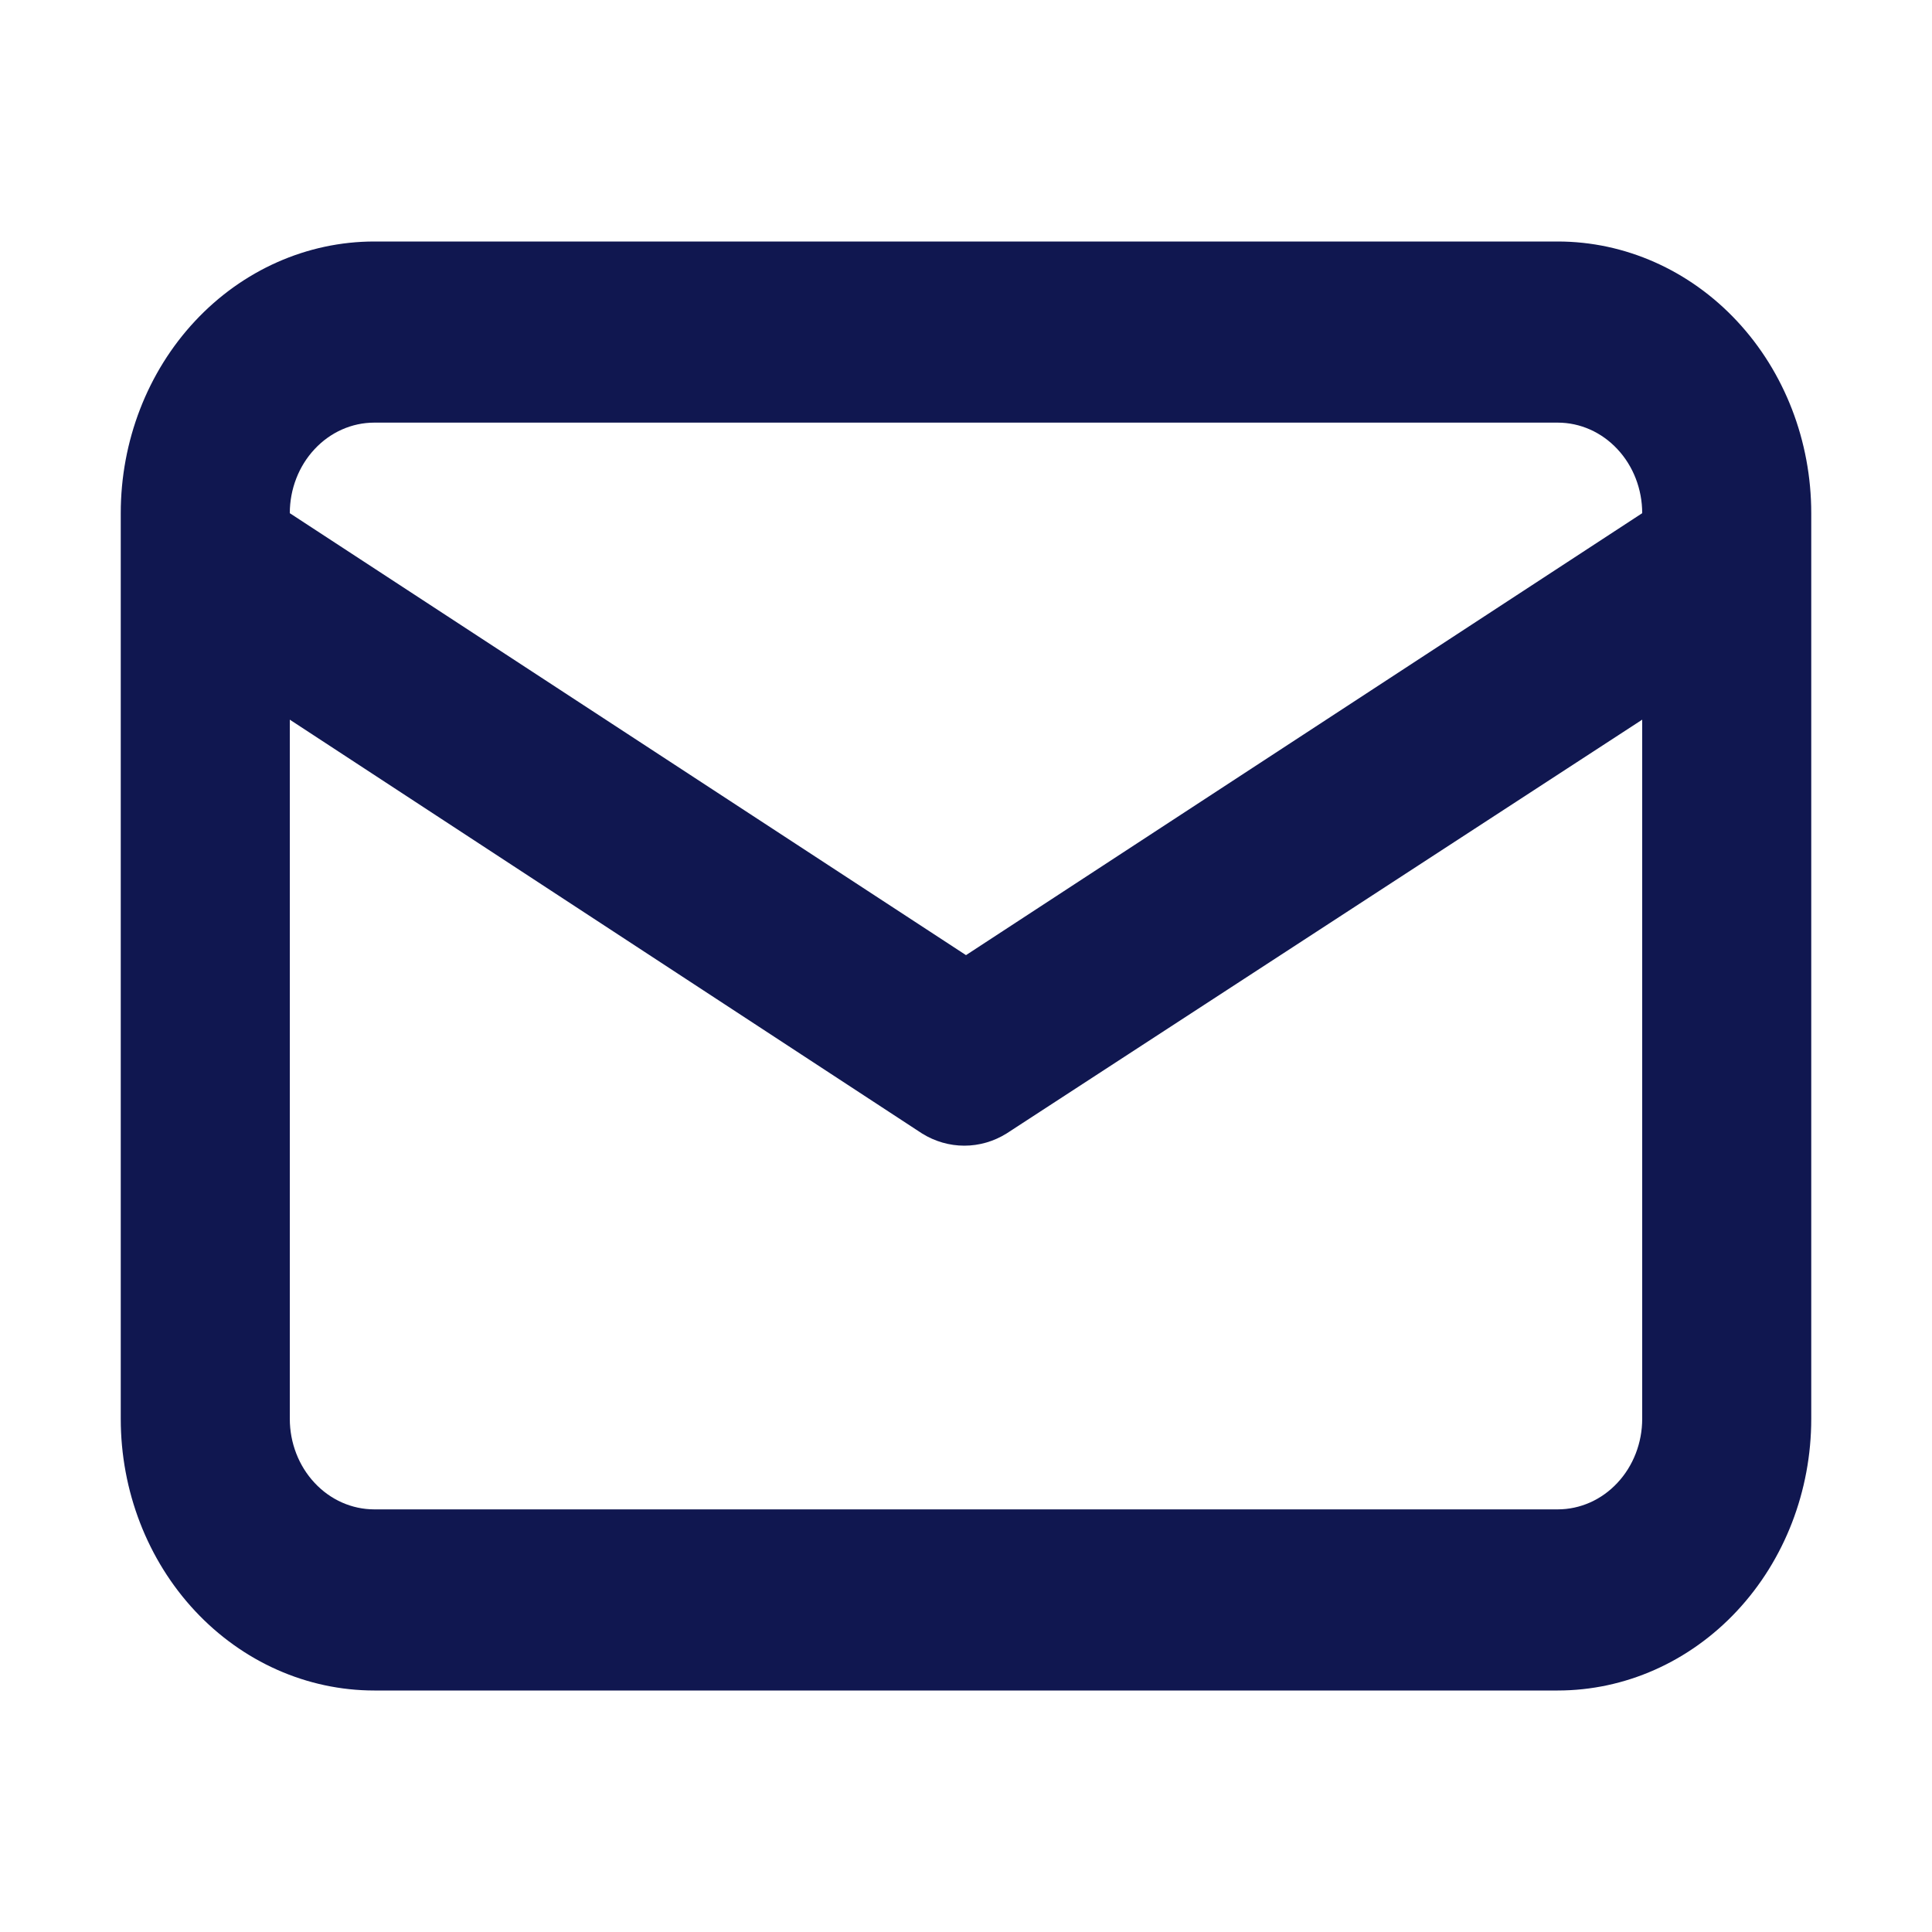
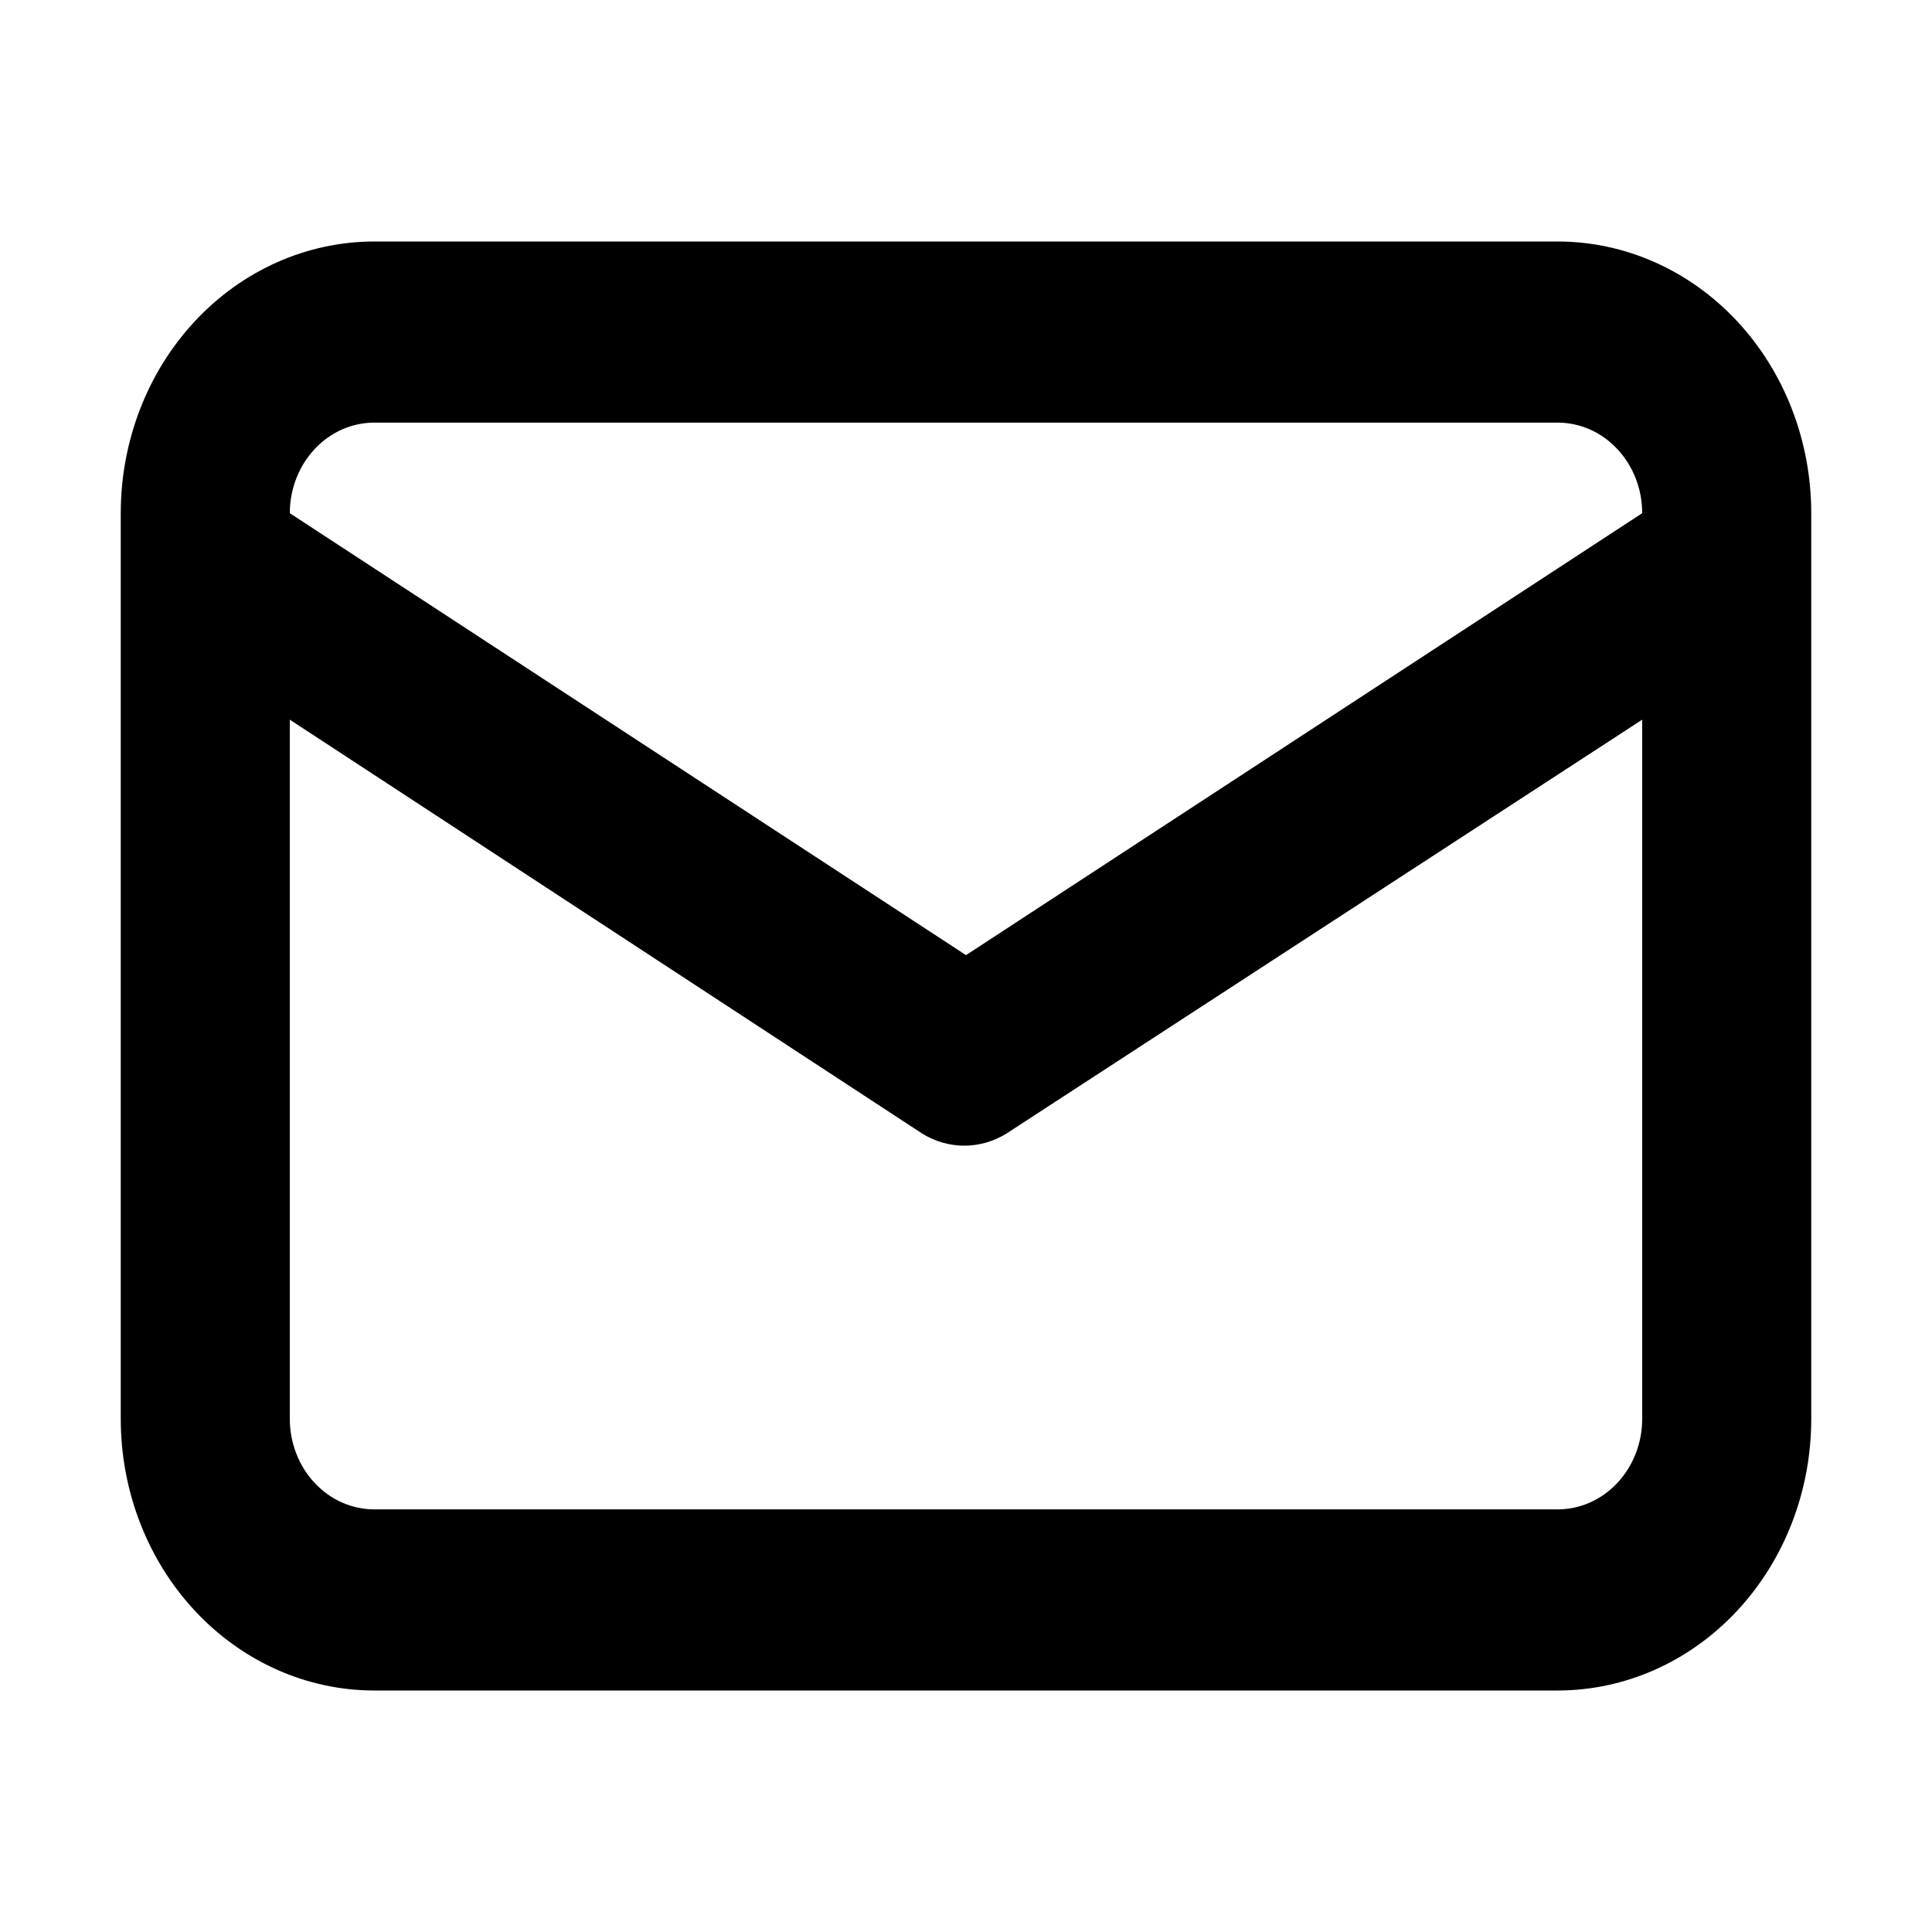
<svg xmlns="http://www.w3.org/2000/svg" width="16" height="16" viewBox="0 0 16 16" fill="none">
-   <path d="M12.9 2H3.1C2.543 2 2.009 2.237 1.615 2.659C1.221 3.081 1 3.653 1 4.25V11.75C1 12.347 1.221 12.919 1.615 13.341C2.009 13.763 2.543 14 3.1 14H12.9C13.457 14 13.991 13.763 14.385 13.341C14.779 12.919 15 12.347 15 11.75V4.25C15 3.653 14.779 3.081 14.385 2.659C13.991 2.237 13.457 2 12.9 2ZM3.1 3.5H12.9C13.086 3.5 13.264 3.579 13.395 3.72C13.526 3.86 13.6 4.051 13.6 4.25L8 7.91L2.4 4.25C2.4 4.051 2.474 3.86 2.605 3.72C2.736 3.579 2.914 3.5 3.1 3.5ZM13.6 11.75C13.6 11.949 13.526 12.14 13.395 12.28C13.264 12.421 13.086 12.5 12.9 12.5H3.1C2.914 12.5 2.736 12.421 2.605 12.28C2.474 12.14 2.4 11.949 2.4 11.75V5.96L7.636 9.387C7.742 9.453 7.863 9.488 7.986 9.488C8.109 9.488 8.23 9.453 8.336 9.387L13.6 5.96V11.75Z" fill="#101750" />
+   <path d="M12.9 2H3.1C2.543 2 2.009 2.237 1.615 2.659C1.221 3.081 1 3.653 1 4.25V11.75C1 12.347 1.221 12.919 1.615 13.341C2.009 13.763 2.543 14 3.1 14H12.9C13.457 14 13.991 13.763 14.385 13.341C14.779 12.919 15 12.347 15 11.75V4.25C15 3.653 14.779 3.081 14.385 2.659C13.991 2.237 13.457 2 12.9 2ZM3.1 3.5H12.9C13.086 3.5 13.264 3.579 13.395 3.72C13.526 3.86 13.6 4.051 13.6 4.25L8 7.91L2.4 4.25C2.4 4.051 2.474 3.86 2.605 3.72C2.736 3.579 2.914 3.5 3.1 3.5ZM13.6 11.75C13.6 11.949 13.526 12.14 13.395 12.28C13.264 12.421 13.086 12.5 12.9 12.5H3.1C2.914 12.5 2.736 12.421 2.605 12.28C2.474 12.14 2.4 11.949 2.4 11.75V5.96L7.636 9.387C7.742 9.453 7.863 9.488 7.986 9.488C8.109 9.488 8.23 9.453 8.336 9.387L13.6 5.96V11.75Z" fill="currentColor" />
</svg>
